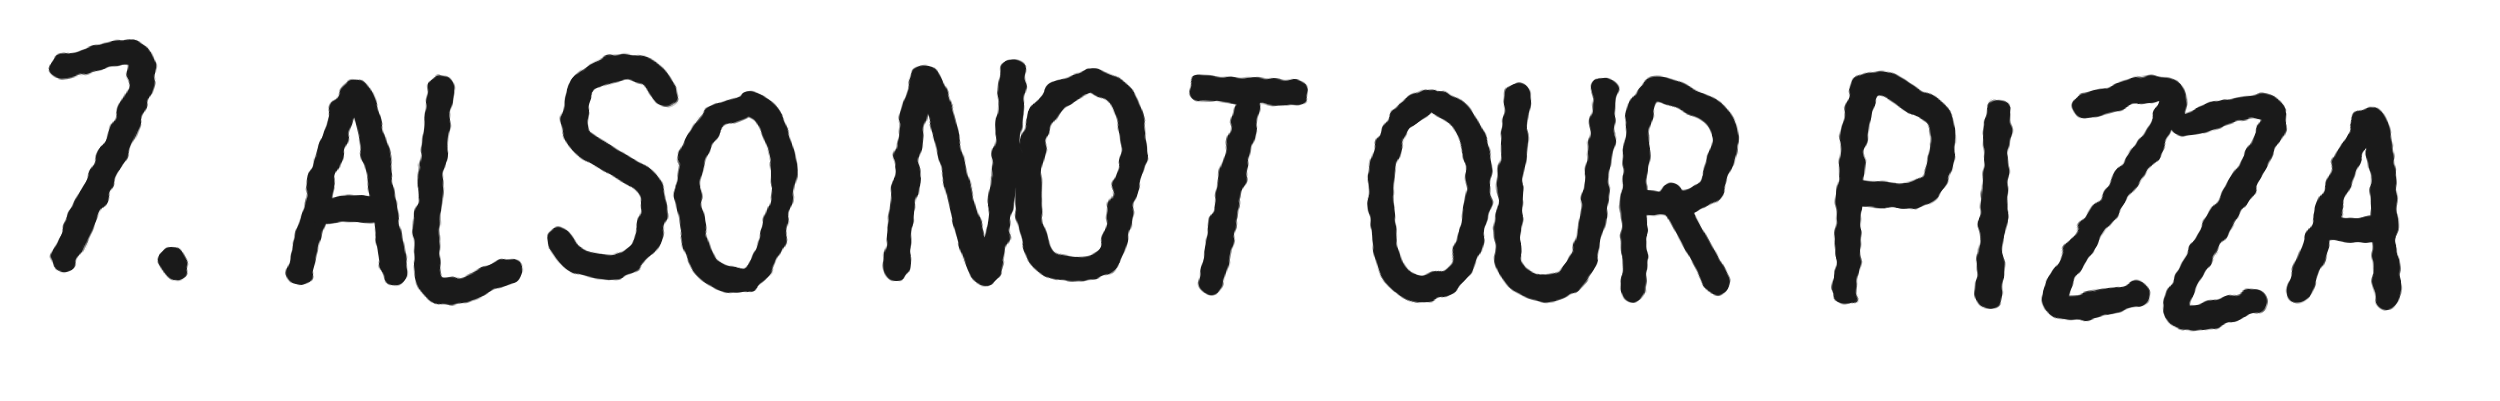
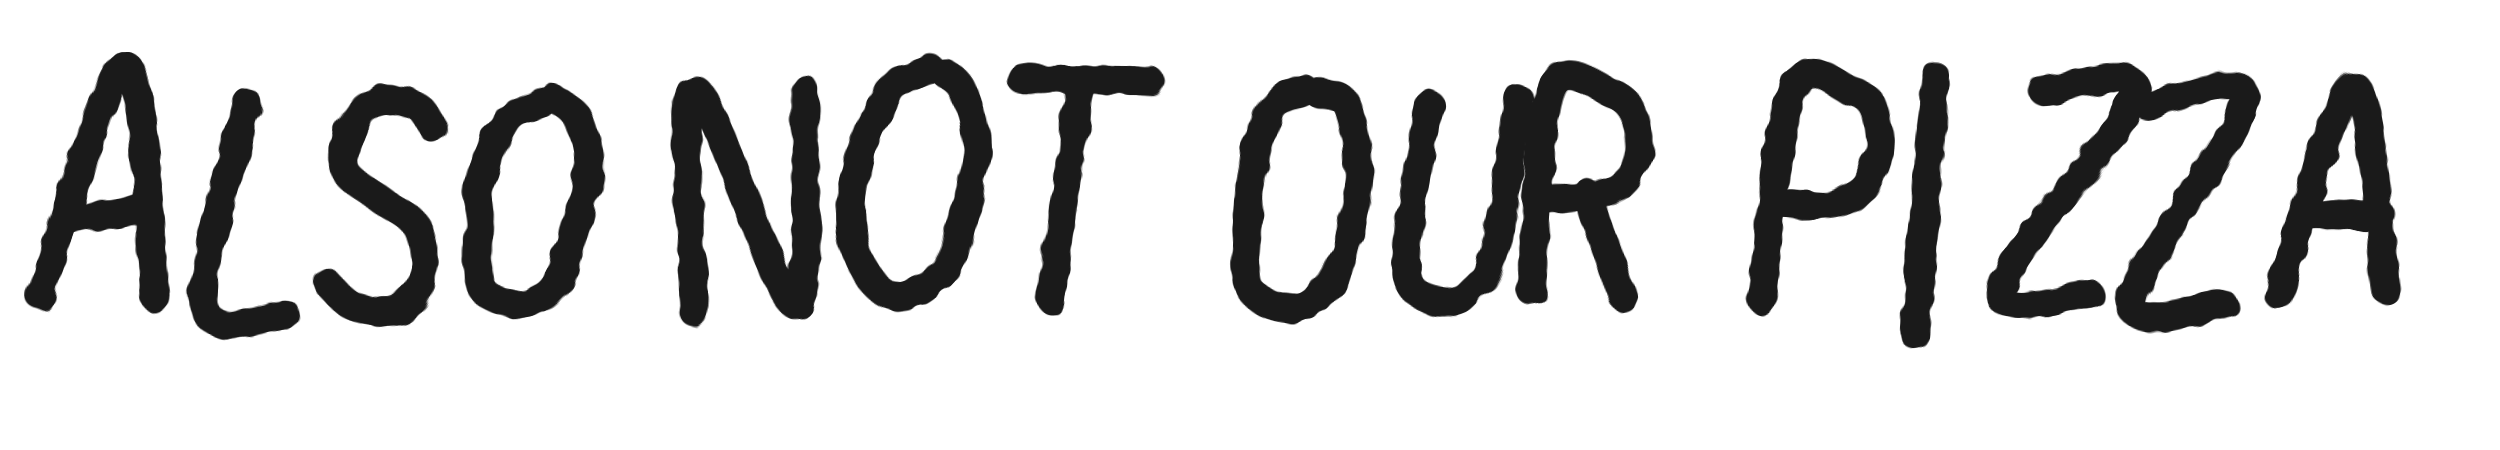
- <svg xmlns="http://www.w3.org/2000/svg" viewBox="-2 -2 131.0 21.0" width="524" height="84">
+ <svg xmlns="http://www.w3.org/2000/svg" viewBox="-2 -2 116.8 21.0" width="467" height="84">
  <filter id="ink" x="-5%" y="-5%" width="110%" height="110%">
    <feTurbulence type="fractalNoise" baseFrequency="0.9" numOctaves="2" seed="29" />
    <feDisplacementMap in="SourceGraphic" scale="0.45" />
  </filter>
  <g fill="none" stroke="#1a1a1a" stroke-width="1.35" stroke-linecap="round" stroke-linejoin="round" filter="url(#ink)">
-     <path d="M1.26 1.50 C1.96 1.50 5.45 -0.16 5.47 1.53 C5.49 3.21 2.06 9.91 1.38 11.59" />
-     <path d="M6.98 11.56 L7.20 11.96" />
-     <path d="M13.67 12.27 C14.16 10.70 15.79 2.84 16.62 2.84 C17.46 2.84 18.33 10.71 18.67 12.28" />
-     <path d="M14.82 9.03 L17.54 8.93" />
-     <path d="M21.13 2.61 C21.03 4.29 19.92 11.10 20.52 12.69 C21.13 14.29 24.05 12.26 24.75 12.18" />
-     <path d="M32.88 2.92 C32.70 2.72 32.34 1.93 31.85 1.72 C31.36 1.51 30.53 1.48 29.95 1.67 C29.37 1.86 28.65 2.29 28.37 2.86 C28.09 3.43 28.00 4.51 28.26 5.09 C28.52 5.68 29.27 5.89 29.91 6.35 C30.55 6.81 31.74 7.18 32.08 7.86 C32.43 8.55 32.24 9.77 31.96 10.45 C31.68 11.12 31.01 11.71 30.40 11.92 C29.79 12.13 28.82 11.91 28.31 11.70 C27.80 11.48 27.50 10.81 27.33 10.63" />
-     <path d="M36.85 3.61 C36.58 3.76 35.68 3.97 35.22 4.53 C34.77 5.09 34.30 6.09 34.14 6.95 C33.98 7.81 34.12 8.84 34.25 9.66 C34.38 10.49 34.55 11.40 34.93 11.90 C35.32 12.40 36.06 12.68 36.56 12.66 C37.05 12.65 37.55 12.41 37.93 11.82 C38.30 11.23 38.60 10.00 38.79 9.13 C38.97 8.25 39.14 7.40 39.05 6.57 C38.97 5.74 38.57 4.67 38.26 4.14 C37.96 3.62 37.40 3.52 37.23 3.40" />
-     <path d="M44.96 12.05 C45.23 10.40 45.76 2.09 46.54 2.12 C47.31 2.16 48.84 12.32 49.61 12.26 C50.38 12.20 50.90 3.52 51.16 1.78" />
-     <path d="M54.98 2.34 C54.68 2.48 53.68 2.60 53.20 3.16 C52.73 3.72 52.33 4.77 52.11 5.71 C51.90 6.64 51.84 7.81 51.90 8.76 C51.97 9.71 52.14 10.85 52.53 11.41 C52.91 11.96 53.61 12.09 54.22 12.09 C54.83 12.09 55.74 12.01 56.18 11.42 C56.61 10.83 56.60 9.48 56.81 8.55 C57.02 7.62 57.43 6.73 57.44 5.84 C57.44 4.94 57.16 3.77 56.83 3.19 C56.51 2.60 55.74 2.48 55.48 2.32 C55.22 2.15 55.31 2.21 55.27 2.19" />
-     <path d="M60.89 2.63 L65.92 2.87" />
-     <path d="M63.52 2.76 L61.46 12.76" />
-     <path d="M72.93 3.31 C72.67 3.49 71.78 3.79 71.36 4.38 C70.94 4.98 70.55 6.02 70.40 6.90 C70.25 7.79 70.38 8.83 70.47 9.70 C70.56 10.58 70.60 11.58 70.95 12.16 C71.31 12.74 72.01 13.20 72.61 13.17 C73.21 13.14 74.13 12.61 74.57 11.98 C75.01 11.35 75.10 10.28 75.25 9.40 C75.41 8.51 75.62 7.50 75.52 6.65 C75.43 5.80 74.98 4.81 74.66 4.29 C74.34 3.76 73.79 3.66 73.59 3.51 C73.38 3.36 73.46 3.41 73.43 3.39" />
-     <path d="M77.52 2.98 C77.44 4.18 77.06 8.60 77.03 10.17 C77.01 11.74 77.01 11.91 77.39 12.40 C77.76 12.89 78.72 13.16 79.28 13.12 C79.83 13.08 80.35 12.66 80.70 12.14 C81.05 11.62 81.15 11.55 81.39 9.98 C81.63 8.42 82.01 3.95 82.14 2.75" />
-     <path d="M83.61 13.19 C83.68 11.57 83.49 5.10 84.03 3.47 C84.57 1.84 86.12 3.23 86.83 3.43 C87.54 3.63 88.10 4.10 88.30 4.66 C88.51 5.21 88.31 6.12 88.06 6.76 C87.81 7.40 87.52 8.18 86.79 8.49 C86.06 8.80 84.21 8.60 83.70 8.62" />
-     <path d="M85.52 8.24 L87.97 12.77" />
-     <path d="M94.67 13.28 C94.83 11.56 94.93 4.62 95.58 2.98 C96.22 1.34 97.84 3.16 98.54 3.43 C99.24 3.70 99.62 3.99 99.78 4.59 C99.94 5.20 99.77 6.47 99.51 7.07 C99.24 7.67 98.92 8.04 98.19 8.22 C97.47 8.39 95.66 8.13 95.16 8.11" />
-     <path d="M102.71 3.85 L102.23 13.52" />
-     <path d="M107.25 3.53 C108.01 3.49 112.10 1.66 111.84 3.31 C111.59 4.95 106.03 11.72 105.72 13.41 C105.41 15.09 109.26 13.42 109.97 13.42" />
-     <path d="M112.44 4.53 C113.22 4.48 117.20 2.62 117.14 4.20 C117.08 5.78 112.23 12.40 112.06 14.01 C111.90 15.61 115.48 13.86 116.16 13.83" />
-     <path d="M118.49 13.28 C119.11 11.78 121.48 4.25 122.25 4.30 C123.01 4.35 122.94 12.03 123.08 13.57" />
-     <path d="M120.17 10.00 L122.82 10.01" />
+     <path d="M-0.15 11.78 C0.53 10.00 2.98 1.05 3.88 1.08 C4.78 1.10 5.03 10.12 5.26 11.92" />
+     <path d="M1.33 8.22 L4.60 7.76" />
+     <path d="M9.54 2.81 C9.21 4.39 7.22 10.66 7.53 12.31 C7.83 13.96 10.74 12.65 11.39 12.72" />
+     <path d="M18.26 4.00 C18.13 3.82 17.91 3.18 17.47 2.96 C17.03 2.75 16.15 2.53 15.63 2.71 C15.12 2.89 14.62 3.53 14.37 4.07 C14.12 4.62 13.88 5.43 14.12 5.97 C14.37 6.52 15.28 6.92 15.84 7.36 C16.40 7.80 17.16 8.02 17.48 8.61 C17.80 9.21 17.92 10.28 17.77 10.92 C17.63 11.57 17.16 12.26 16.62 12.49 C16.09 12.73 15.11 12.54 14.56 12.33 C14.00 12.11 13.50 11.41 13.29 11.23" />
+     <path d="M23.53 2.74 C23.24 2.88 22.30 2.99 21.80 3.56 C21.29 4.13 20.74 5.34 20.51 6.18 C20.27 7.01 20.39 7.68 20.38 8.55 C20.38 9.42 20.19 10.80 20.48 11.40 C20.78 12.01 21.58 12.21 22.16 12.19 C22.74 12.17 23.53 11.86 23.97 11.29 C24.41 10.73 24.55 9.72 24.81 8.82 C25.06 7.92 25.47 6.77 25.51 5.89 C25.54 5.01 25.28 4.08 25.01 3.53 C24.73 2.98 24.04 2.75 23.85 2.59" />
+     <path d="M30.43 12.58 C30.44 10.85 29.67 2.25 30.46 2.19 C31.25 2.14 34.31 12.25 35.17 12.25 C36.02 12.26 35.53 3.88 35.60 2.21" />
+     <path d="M41.46 1.18 C41.18 1.32 40.25 1.49 39.74 2.06 C39.23 2.63 38.73 3.64 38.39 4.60 C38.05 5.57 37.71 6.89 37.69 7.85 C37.67 8.81 37.91 9.70 38.26 10.37 C38.61 11.04 39.16 11.80 39.80 11.86 C40.44 11.92 41.55 11.34 42.08 10.73 C42.61 10.13 42.73 9.20 42.98 8.22 C43.24 7.24 43.61 5.86 43.62 4.87 C43.62 3.88 43.27 2.85 43.02 2.28 C42.77 1.70 42.28 1.55 42.13 1.40" />
+     <path d="M45.69 1.67 C46.56 1.69 49.93 1.74 50.93 1.76 C51.93 1.78 51.59 1.77 51.72 1.77" />
+     <path d="M48.50 1.91 L47.09 11.97" />
+     <path d="M59.07 2.28 C58.80 2.40 57.84 2.37 57.42 2.99 C56.99 3.61 56.72 5.04 56.53 5.99 C56.33 6.94 56.28 7.76 56.27 8.69 C56.25 9.61 56.05 10.91 56.42 11.53 C56.79 12.14 57.86 12.43 58.49 12.38 C59.12 12.32 59.75 11.81 60.18 11.20 C60.61 10.59 60.88 9.61 61.09 8.73 C61.31 7.84 61.51 6.87 61.48 5.89 C61.45 4.91 61.20 3.44 60.90 2.86 C60.60 2.28 59.86 2.49 59.65 2.42" />
+     <path d="M64.79 2.86 C64.61 3.93 63.90 7.83 63.75 9.24 C63.60 10.65 63.62 10.84 63.89 11.32 C64.15 11.80 64.86 12.07 65.33 12.12 C65.79 12.16 66.27 12.02 66.70 11.58 C67.13 11.14 67.52 10.99 67.89 9.49 C68.27 7.99 68.78 3.75 68.95 2.60" />
+     <path d="M69.55 11.61 C69.70 10.05 69.81 3.78 70.43 2.23 C71.05 0.69 72.60 2.09 73.27 2.33 C73.94 2.56 74.28 3.05 74.46 3.64 C74.64 4.23 74.64 5.31 74.34 5.88 C74.05 6.45 73.45 6.83 72.70 7.07 C71.96 7.31 70.35 7.27 69.88 7.31" />
+     <path d="M72.15 7.02 L73.81 11.85" />
+     <path d="M80.28 11.97 C80.52 10.33 81.04 3.76 81.76 2.14 C82.47 0.53 83.93 2.08 84.58 2.28 C85.23 2.48 85.49 2.76 85.66 3.34 C85.83 3.91 85.88 5.06 85.61 5.74 C85.33 6.43 84.78 7.14 84.01 7.44 C83.24 7.74 81.47 7.52 80.96 7.53" />
+     <path d="M88.43 1.58 C88.29 3.33 87.75 10.05 87.59 12.06 C87.43 14.07 87.48 13.37 87.46 13.63" />
+     <path d="M93.44 2.24 C94.16 2.26 98.08 0.81 97.75 2.35 C97.42 3.90 91.81 9.95 91.46 11.52 C91.11 13.08 94.95 11.71 95.65 11.75" />
+     <path d="M98.29 2.92 C99.06 2.87 103.04 1.09 102.91 2.62 C102.79 4.14 97.71 10.44 97.54 12.05 C97.38 13.65 101.19 12.22 101.92 12.26" />
+     <path d="M104.43 11.75 C105.02 10.12 107.12 2.06 107.96 2.02 C108.81 1.99 109.23 9.95 109.48 11.54" />
+     <path d="M105.90 8.03 C106.38 8.03 108.25 8.02 108.80 8.02 C109.36 8.02 109.17 8.02 109.24 8.02" />
  </g>
</svg>
